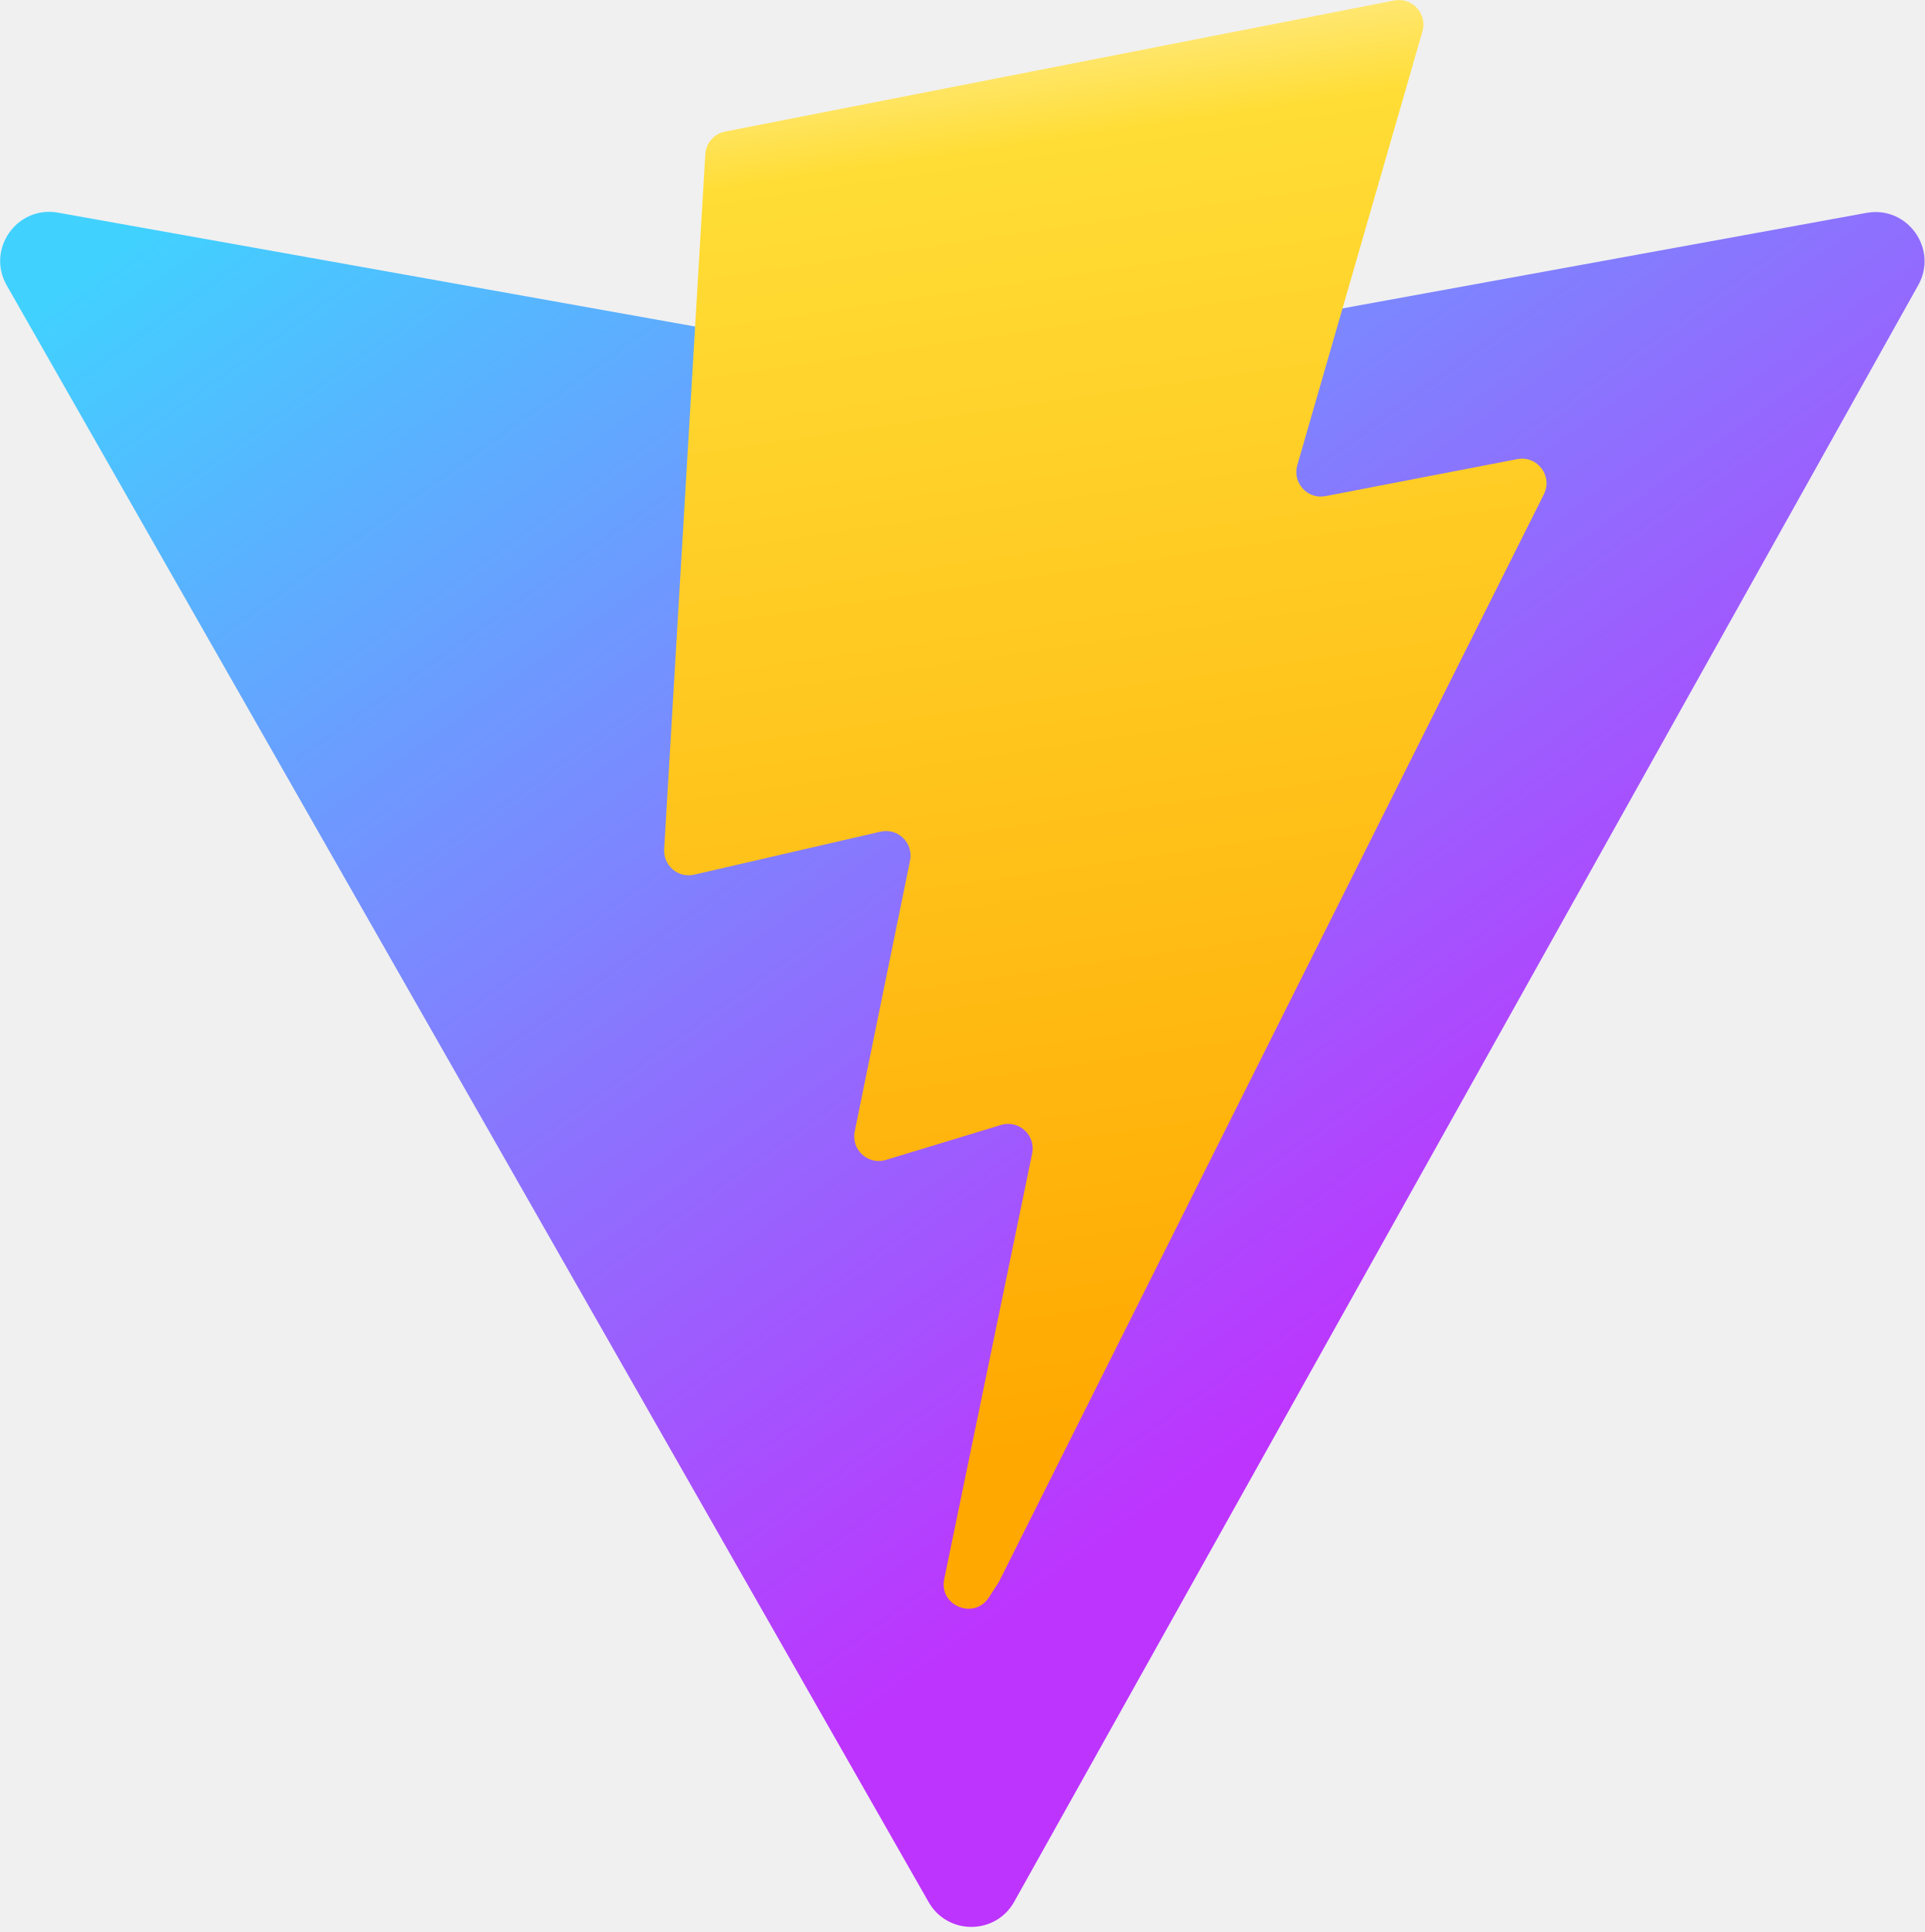
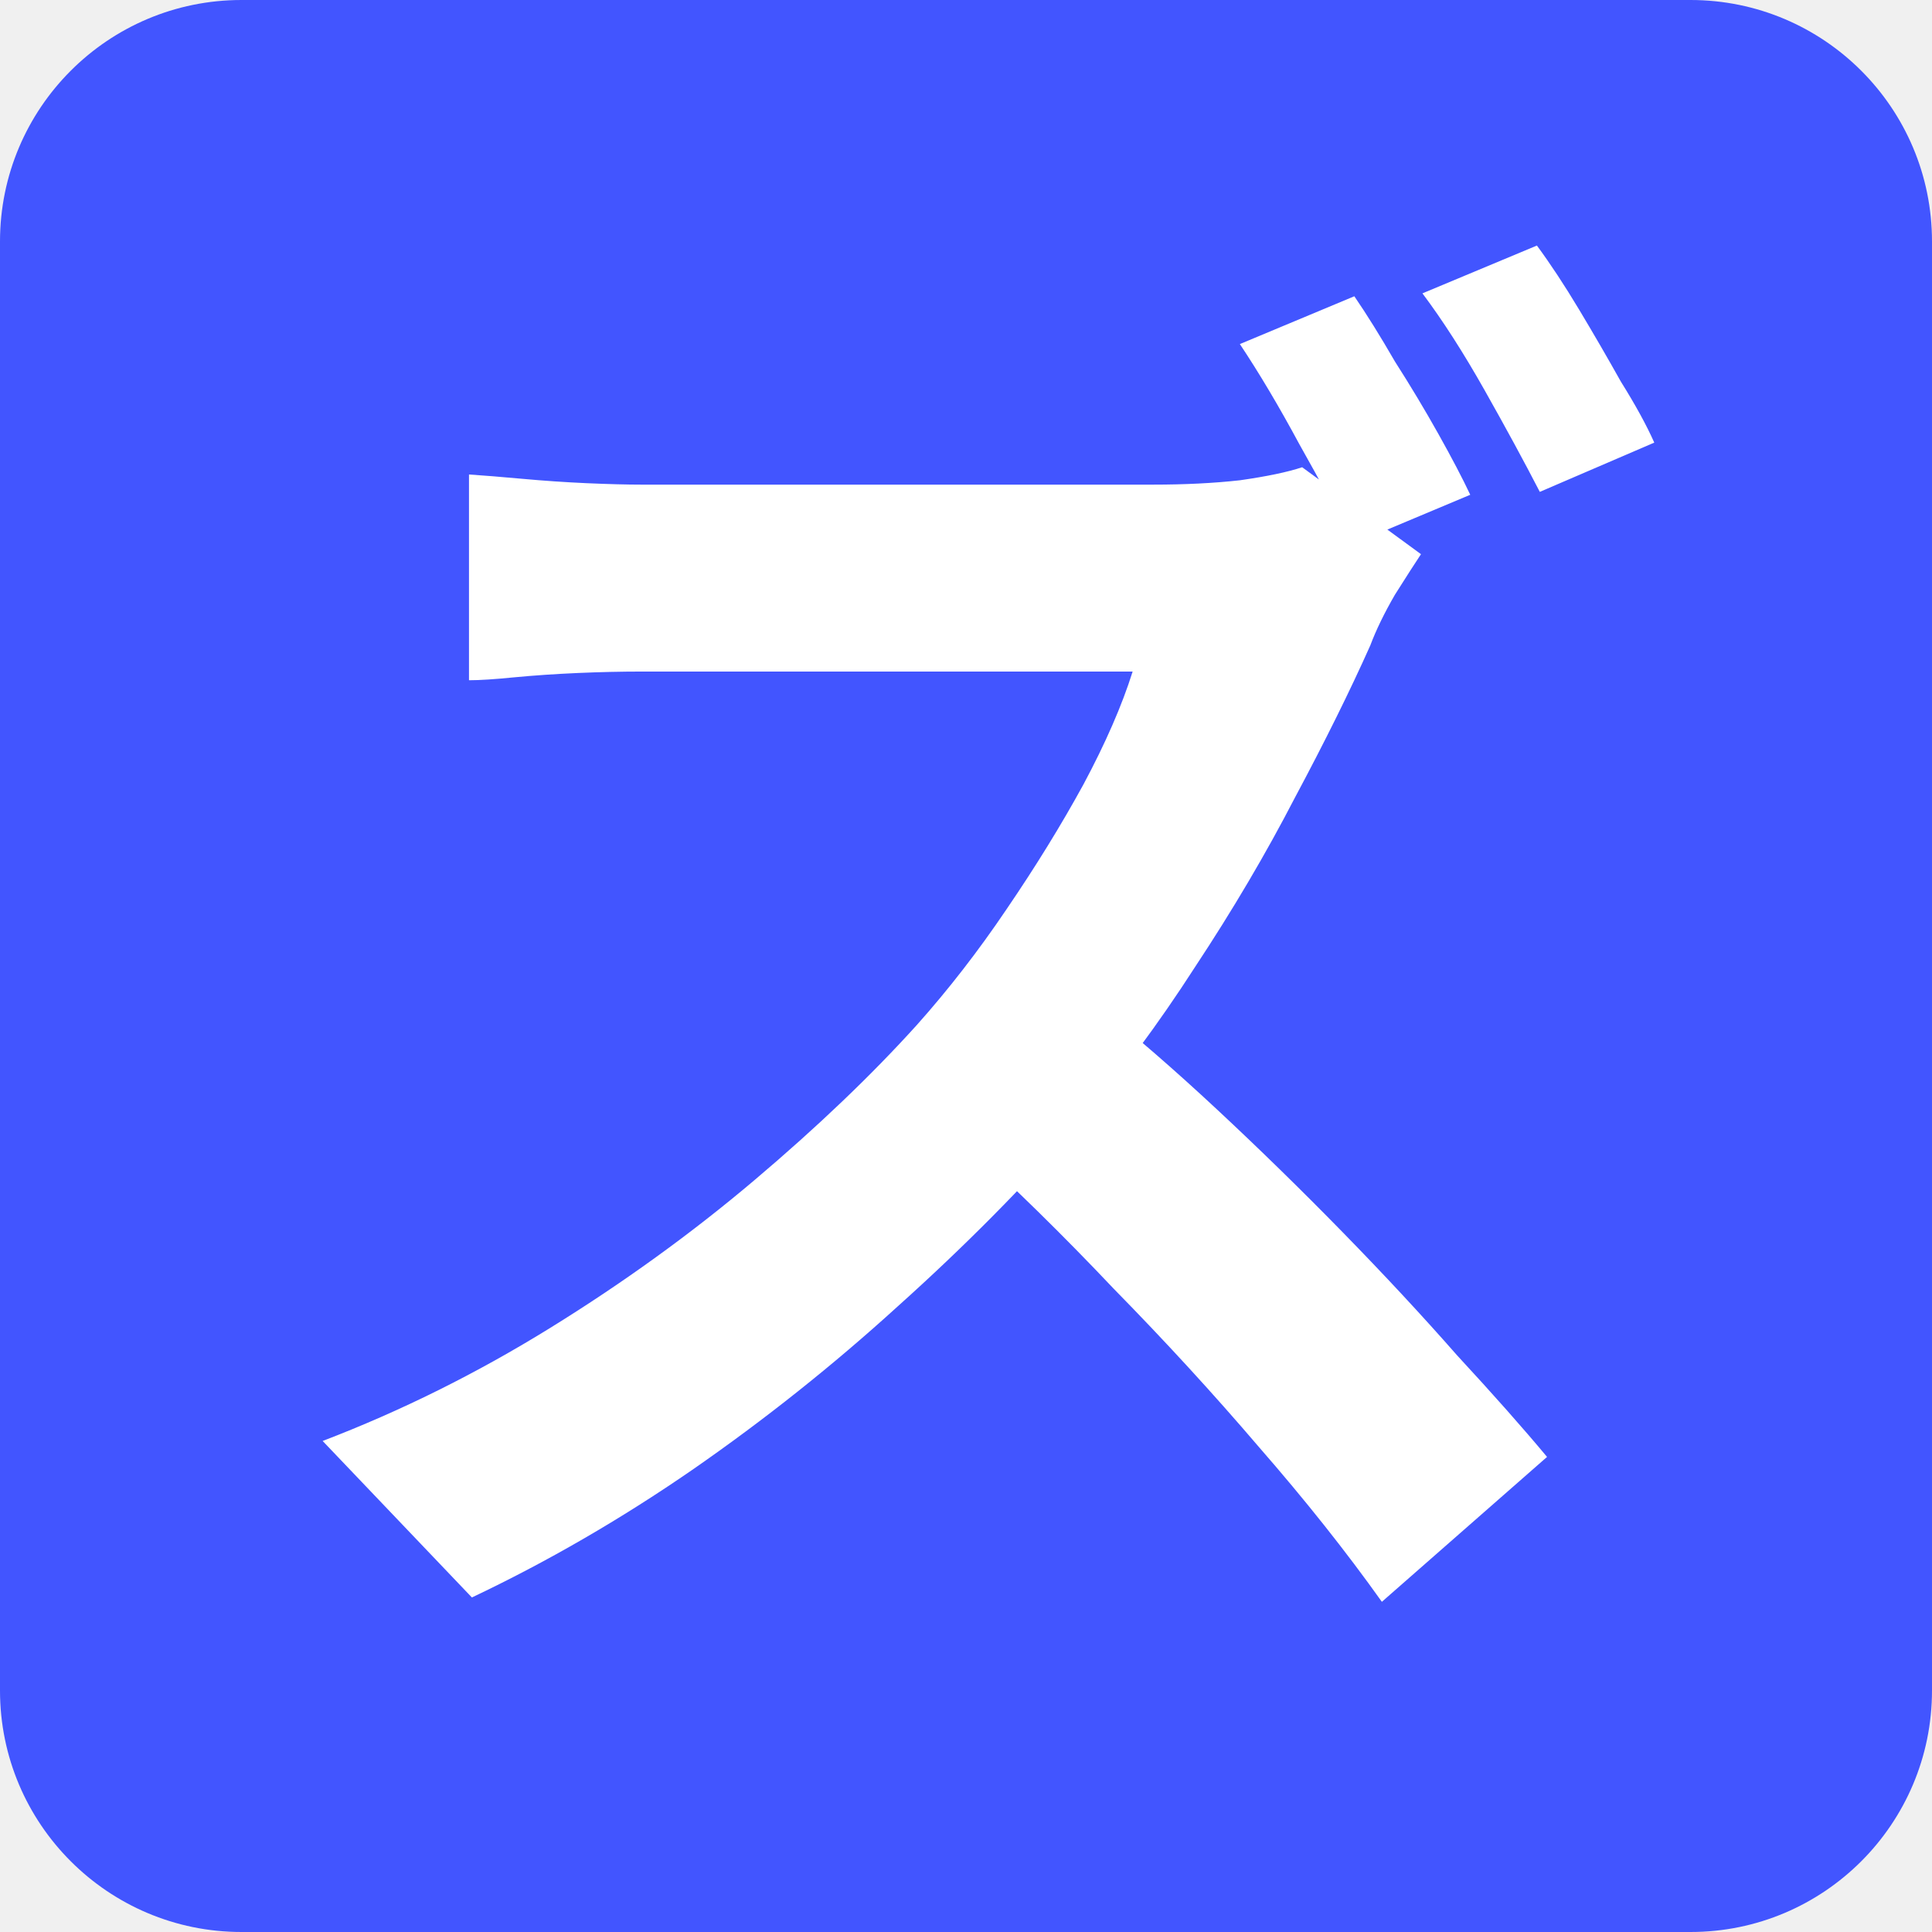
- <svg xmlns="http://www.w3.org/2000/svg" aria-hidden="true" role="img" class="iconify iconify--logos" width="31.88" height="32" preserveAspectRatio="xMidYMid meet" viewBox="0 0 256 257">
-   <defs>
-     <linearGradient id="IconifyId1813088fe1fbc01fb466" x1="-.828%" x2="57.636%" y1="7.652%" y2="78.411%">
-       <stop offset="0%" stop-color="#41D1FF" />
-       <stop offset="100%" stop-color="#BD34FE" />
-     </linearGradient>
-     <linearGradient id="IconifyId1813088fe1fbc01fb467" x1="43.376%" x2="50.316%" y1="2.242%" y2="89.03%">
-       <stop offset="0%" stop-color="#FFEA83" />
-       <stop offset="8.333%" stop-color="#FFDD35" />
-       <stop offset="100%" stop-color="#FFA800" />
-     </linearGradient>
-   </defs>
-   <path fill="url(#IconifyId1813088fe1fbc01fb466)" d="M255.153 37.938L134.897 252.976c-2.483 4.44-8.862 4.466-11.382.048L.875 37.958c-2.746-4.814 1.371-10.646 6.827-9.67l120.385 21.517a6.537 6.537 0 0 0 2.322-.004l117.867-21.483c5.438-.991 9.574 4.796 6.877 9.62Z" />
-   <path fill="url(#IconifyId1813088fe1fbc01fb467)" d="M185.432.063L96.44 17.501a3.268 3.268 0 0 0-2.634 3.014l-5.474 92.456a3.268 3.268 0 0 0 3.997 3.378l24.777-5.718c2.318-.535 4.413 1.507 3.936 3.838l-7.361 36.047c-.495 2.426 1.782 4.5 4.151 3.78l15.304-4.649c2.372-.72 4.652 1.36 4.15 3.788l-11.698 56.621c-.732 3.542 3.979 5.473 5.943 2.437l1.313-2.028l72.516-144.72c1.215-2.423-.88-5.186-3.54-4.672l-25.505 4.922c-2.396.462-4.435-1.77-3.759-4.114l16.646-57.705c.677-2.35-1.37-4.583-3.769-4.113Z" />
+ <svg xmlns="http://www.w3.org/2000/svg" width="512" height="512" viewBox="0 0 512 512" fill="none">
+   <rect width="512" height="512" rx="64" fill="#4255FF" />
+   <path d="M358.912 78.512C362.24 83.376 365.824 89.136 369.664 95.792C373.76 102.192 377.6 108.592 381.184 114.992C384.768 121.392 387.584 126.768 389.632 131.12L358.528 144.176C354.688 136.496 349.952 127.664 344.32 117.68C338.944 107.696 333.696 98.864 328.576 91.184L358.912 78.512ZM407.296 65.072C410.88 69.936 414.592 75.568 418.432 81.968C422.272 88.368 425.984 94.768 429.568 101.168C433.408 107.312 436.352 112.688 438.4 117.296L408.064 130.352C403.968 122.416 399.104 113.456 393.472 103.472C387.84 93.488 382.336 84.912 376.96 77.744L407.296 65.072ZM376.576 146.864C375.04 149.168 372.736 152.752 369.664 157.616C366.848 162.48 364.672 166.96 363.136 171.056C357.76 183.088 351.104 196.528 343.168 211.376C335.488 226.224 326.656 241.2 316.672 256.304C306.944 271.408 296.576 285.36 285.568 298.16C271.232 314.544 255.36 330.544 237.952 346.16C220.8 361.776 202.624 376.24 183.424 389.552C164.48 402.608 145.024 413.872 125.056 423.344L85.504 381.872C106.24 373.936 126.336 363.952 145.792 351.92C165.248 339.888 183.296 326.832 199.936 312.752C216.576 298.672 230.912 284.976 242.944 271.664C251.392 262.192 259.328 251.952 266.752 240.944C274.432 229.68 281.216 218.672 287.104 207.92C292.992 196.912 297.344 186.928 300.16 177.968C297.6 177.968 292.992 177.968 286.336 177.968C279.68 177.968 271.872 177.968 262.912 177.968C254.208 177.968 244.992 177.968 235.264 177.968C225.536 177.968 216.192 177.968 207.232 177.968C198.528 177.968 190.848 177.968 184.192 177.968C177.536 177.968 172.8 177.968 169.984 177.968C164.608 177.968 158.976 178.096 153.088 178.352C147.2 178.608 141.568 178.992 136.192 179.504C131.072 180.016 127.104 180.272 124.288 180.272V125.744C128.128 126 132.864 126.384 138.496 126.896C144.128 127.408 149.76 127.792 155.392 128.048C161.28 128.304 166.144 128.432 169.984 128.432C173.312 128.432 178.56 128.432 185.728 128.432C192.896 128.432 201.088 128.432 210.304 128.432C219.52 128.432 228.992 128.432 238.72 128.432C248.704 128.432 258.176 128.432 267.136 128.432C276.352 128.432 284.288 128.432 290.944 128.432C297.6 128.432 302.464 128.432 305.536 128.432C313.984 128.432 321.664 128.048 328.576 127.28C335.744 126.256 341.248 125.104 345.088 123.824L376.576 146.864ZM290.56 266.288C300.544 274.224 311.168 283.44 322.432 293.936C333.696 304.432 344.832 315.312 355.84 326.576C366.848 337.84 376.96 348.72 386.176 359.216C395.648 369.456 403.584 378.416 409.984 386.096L366.208 424.496C356.736 411.184 345.856 397.488 333.568 383.408C321.536 369.328 308.736 355.376 295.168 341.552C281.856 327.472 268.288 314.16 254.464 301.616L290.56 266.288Z" fill="white" />
</svg>
